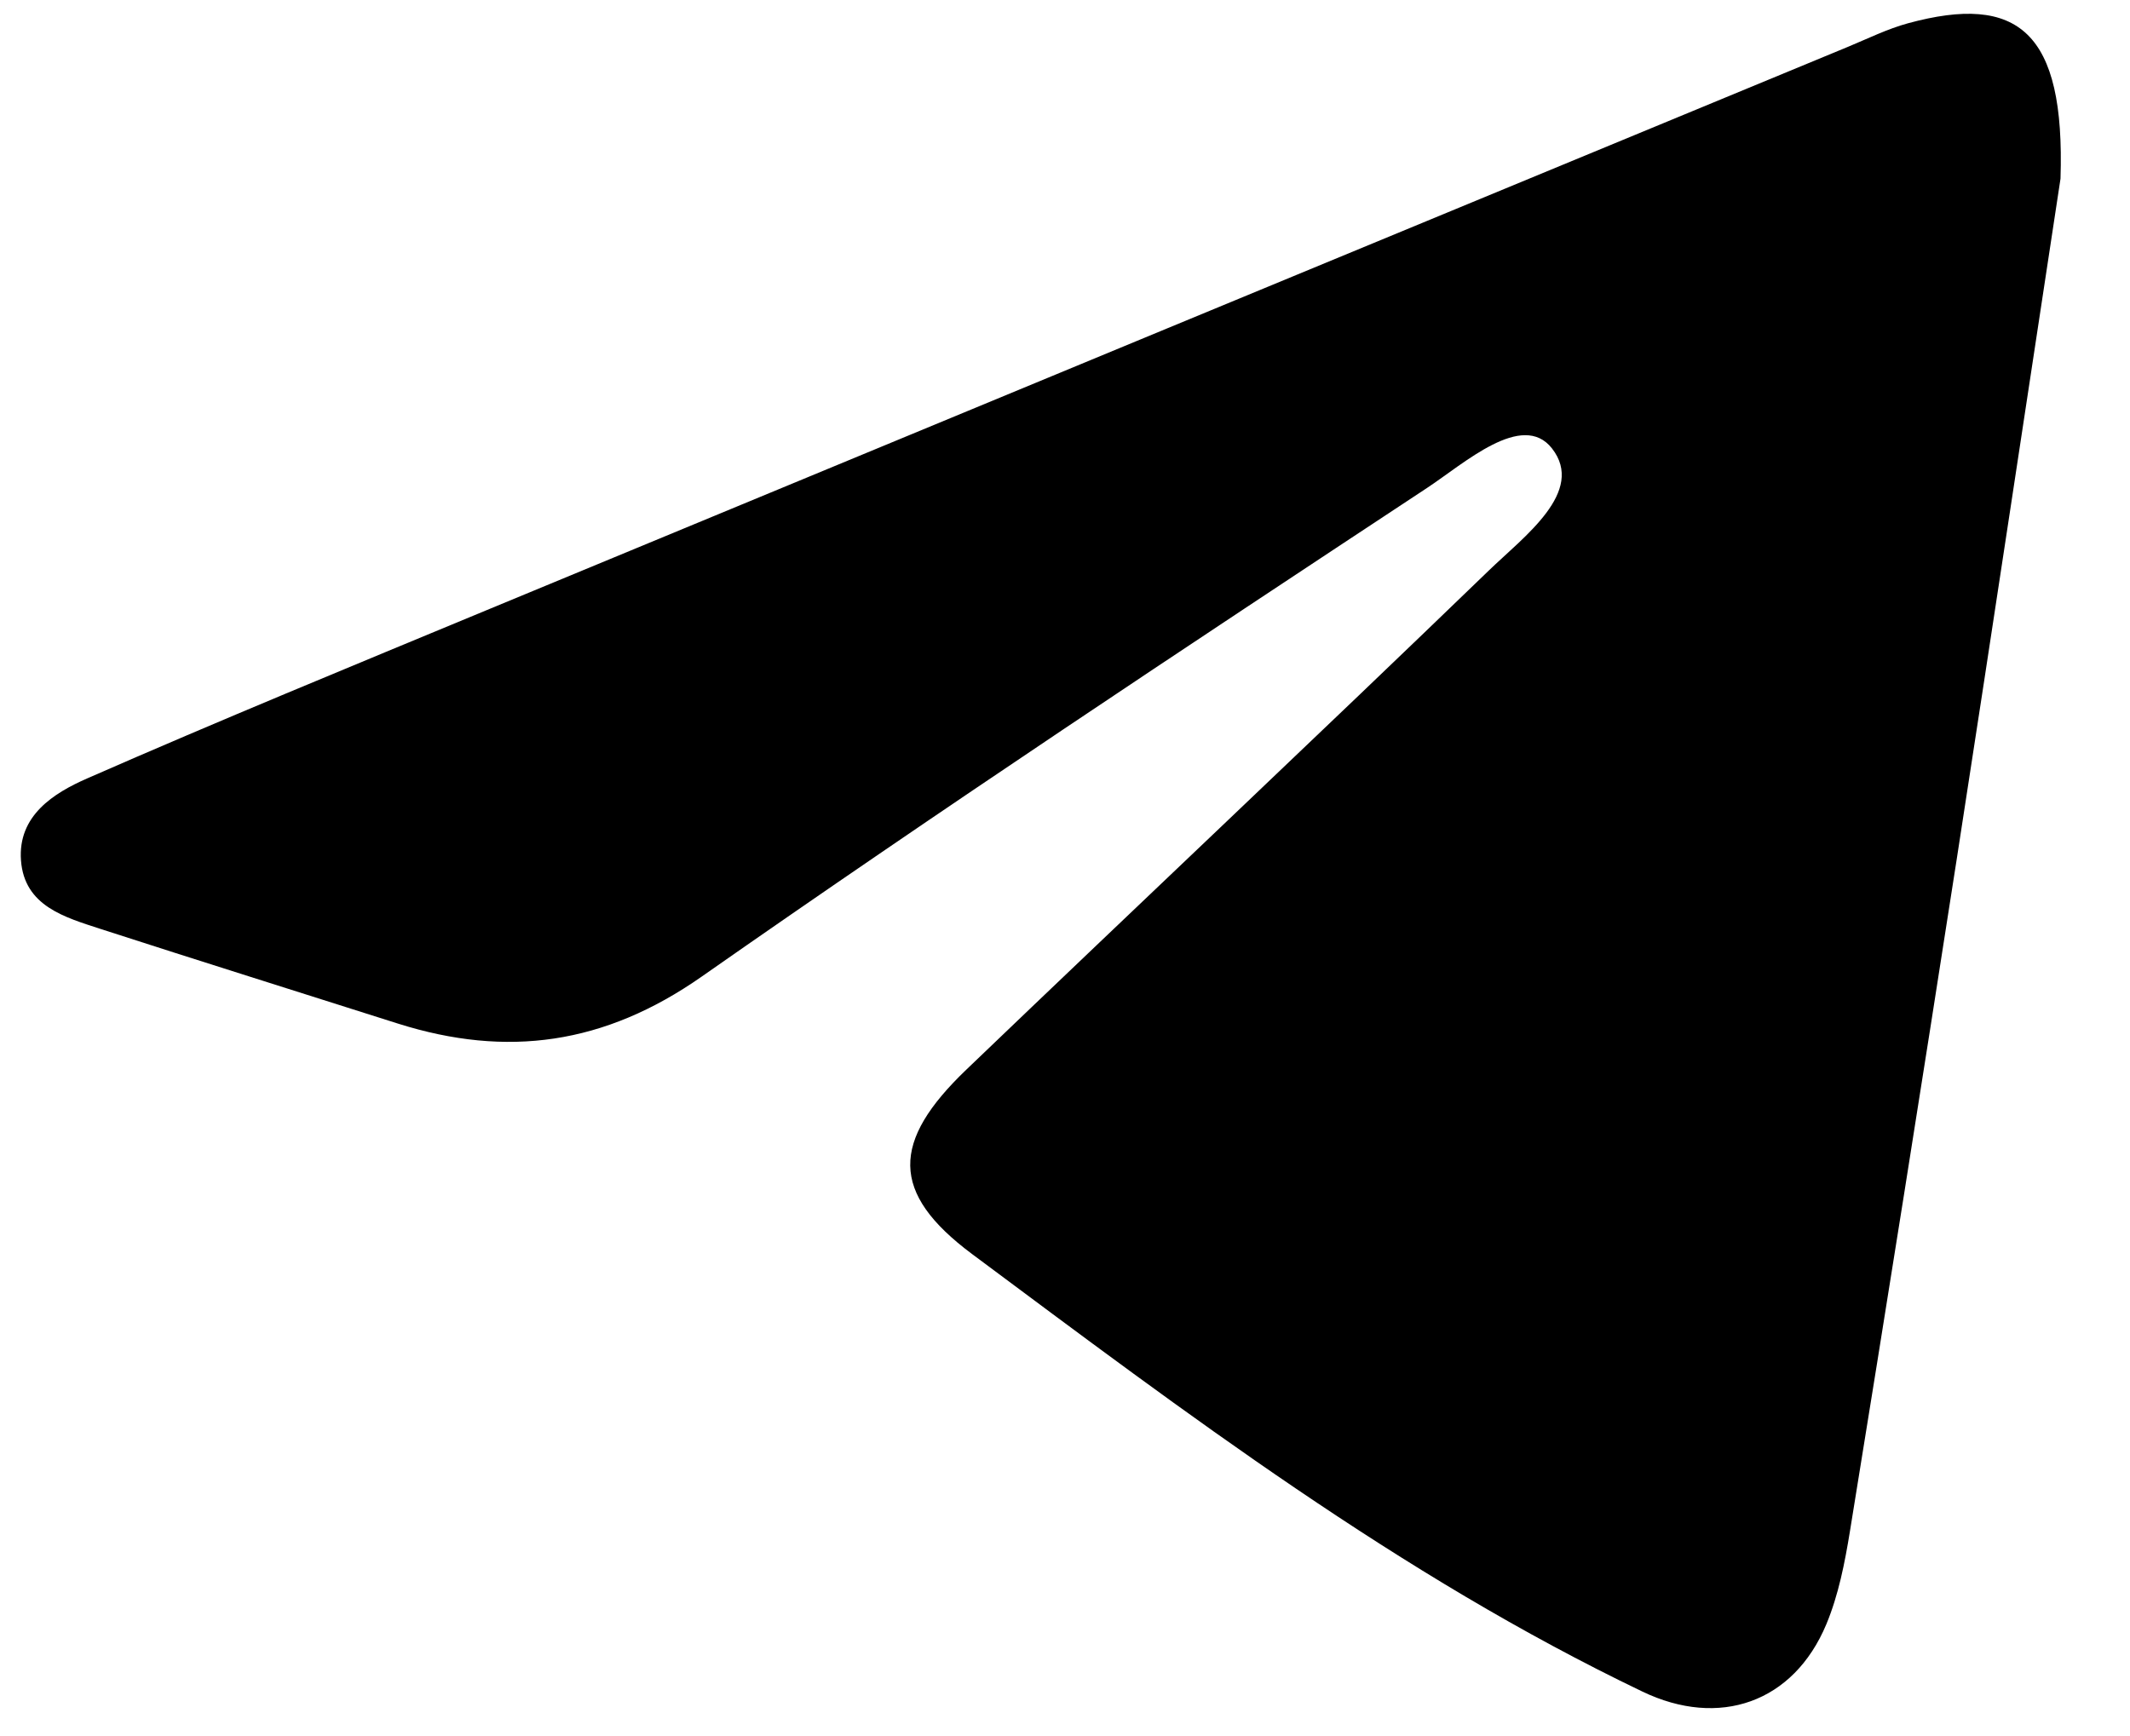
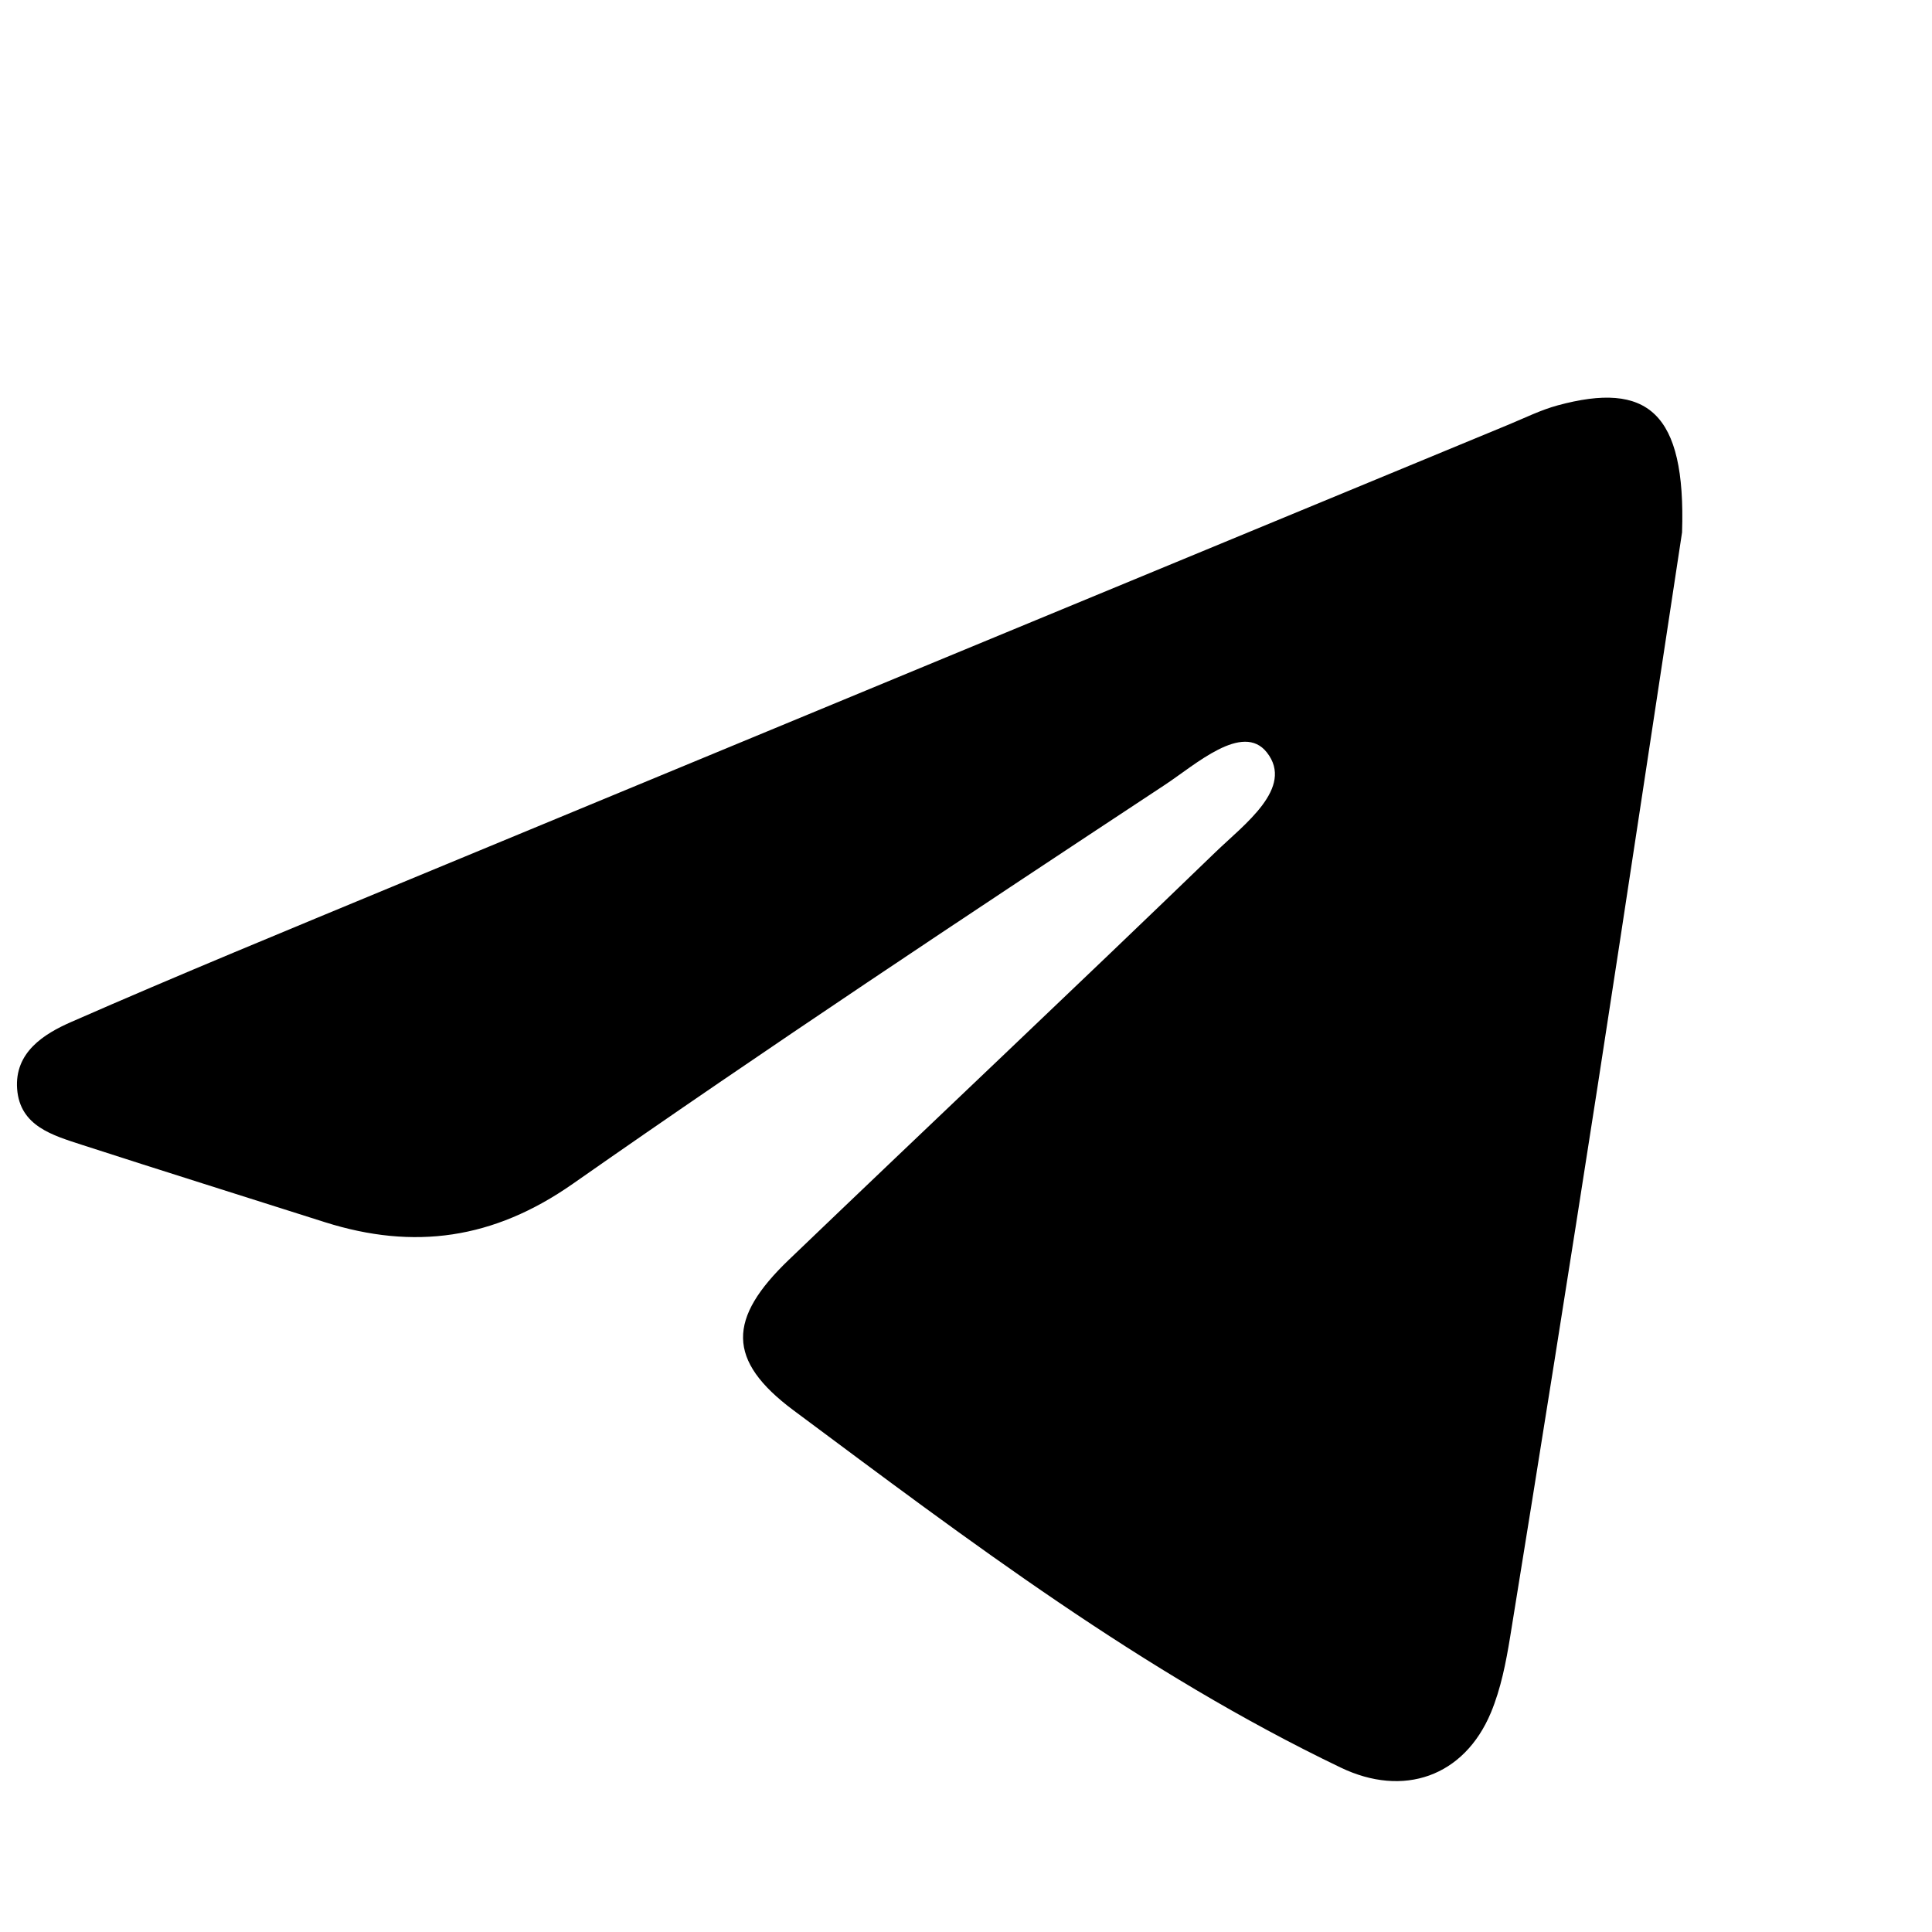
- <svg xmlns="http://www.w3.org/2000/svg" width="27" height="22" viewBox="0 0 27 22" fill="none">
+ <svg xmlns="http://www.w3.org/2000/svg" width="30" height="30" viewBox="0 0 30 18" fill="none">
  <path d="M26.119 2.266C25.724 4.855 25.272 7.871 24.805 10.884C24.363 13.729 23.911 16.572 23.45 19.414C23.385 19.813 23.306 20.22 23.151 20.593C22.735 21.588 21.793 21.916 20.817 21.446C17.741 19.971 15.038 17.922 12.321 15.899C11.279 15.122 11.299 14.472 12.25 13.561C14.455 11.447 16.68 9.352 18.874 7.232C19.316 6.804 20.103 6.233 19.672 5.684C19.296 5.207 18.561 5.876 18.087 6.188C15.002 8.223 11.92 10.265 8.892 12.384C7.662 13.244 6.427 13.414 5.048 12.979C3.788 12.578 2.529 12.184 1.272 11.777C0.823 11.63 0.309 11.489 0.266 10.909C0.224 10.342 0.68 10.055 1.106 9.869C2.779 9.135 4.471 8.441 6.159 7.74C11.915 5.355 17.672 2.972 23.429 0.592C23.68 0.488 23.926 0.366 24.186 0.295C25.579 -0.084 26.18 0.396 26.119 2.266Z" fill="black" />
</svg>
